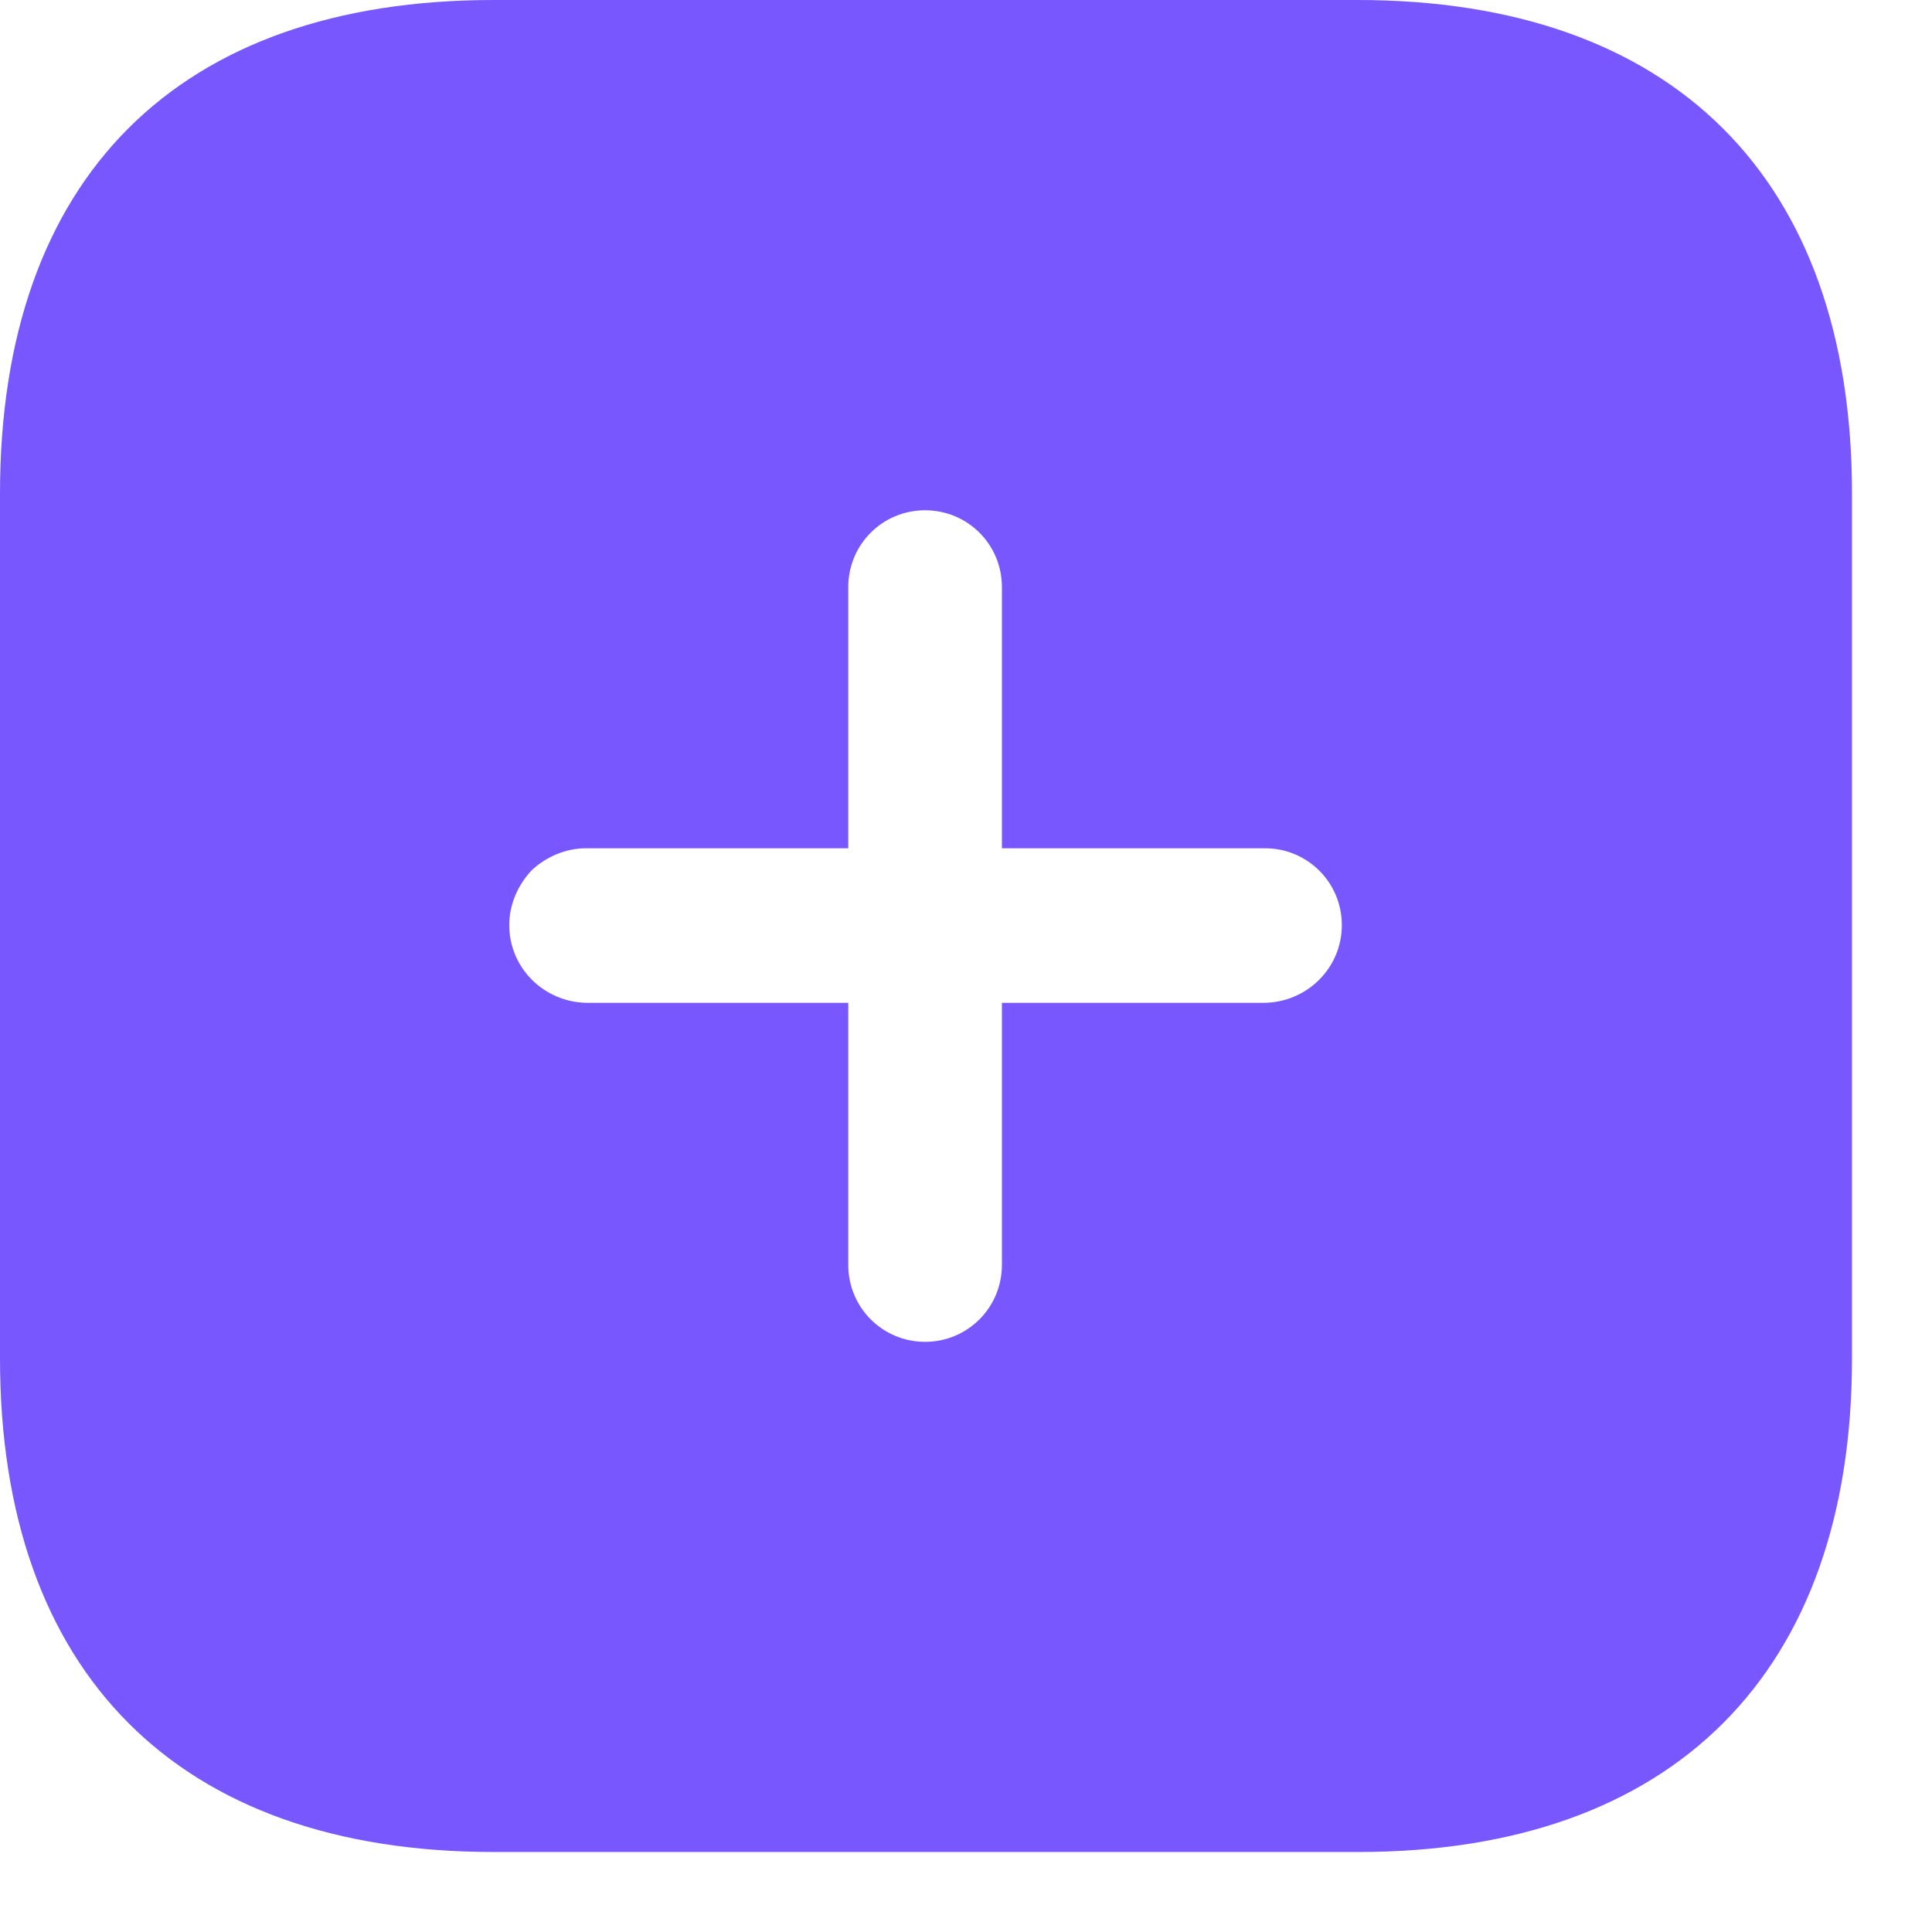
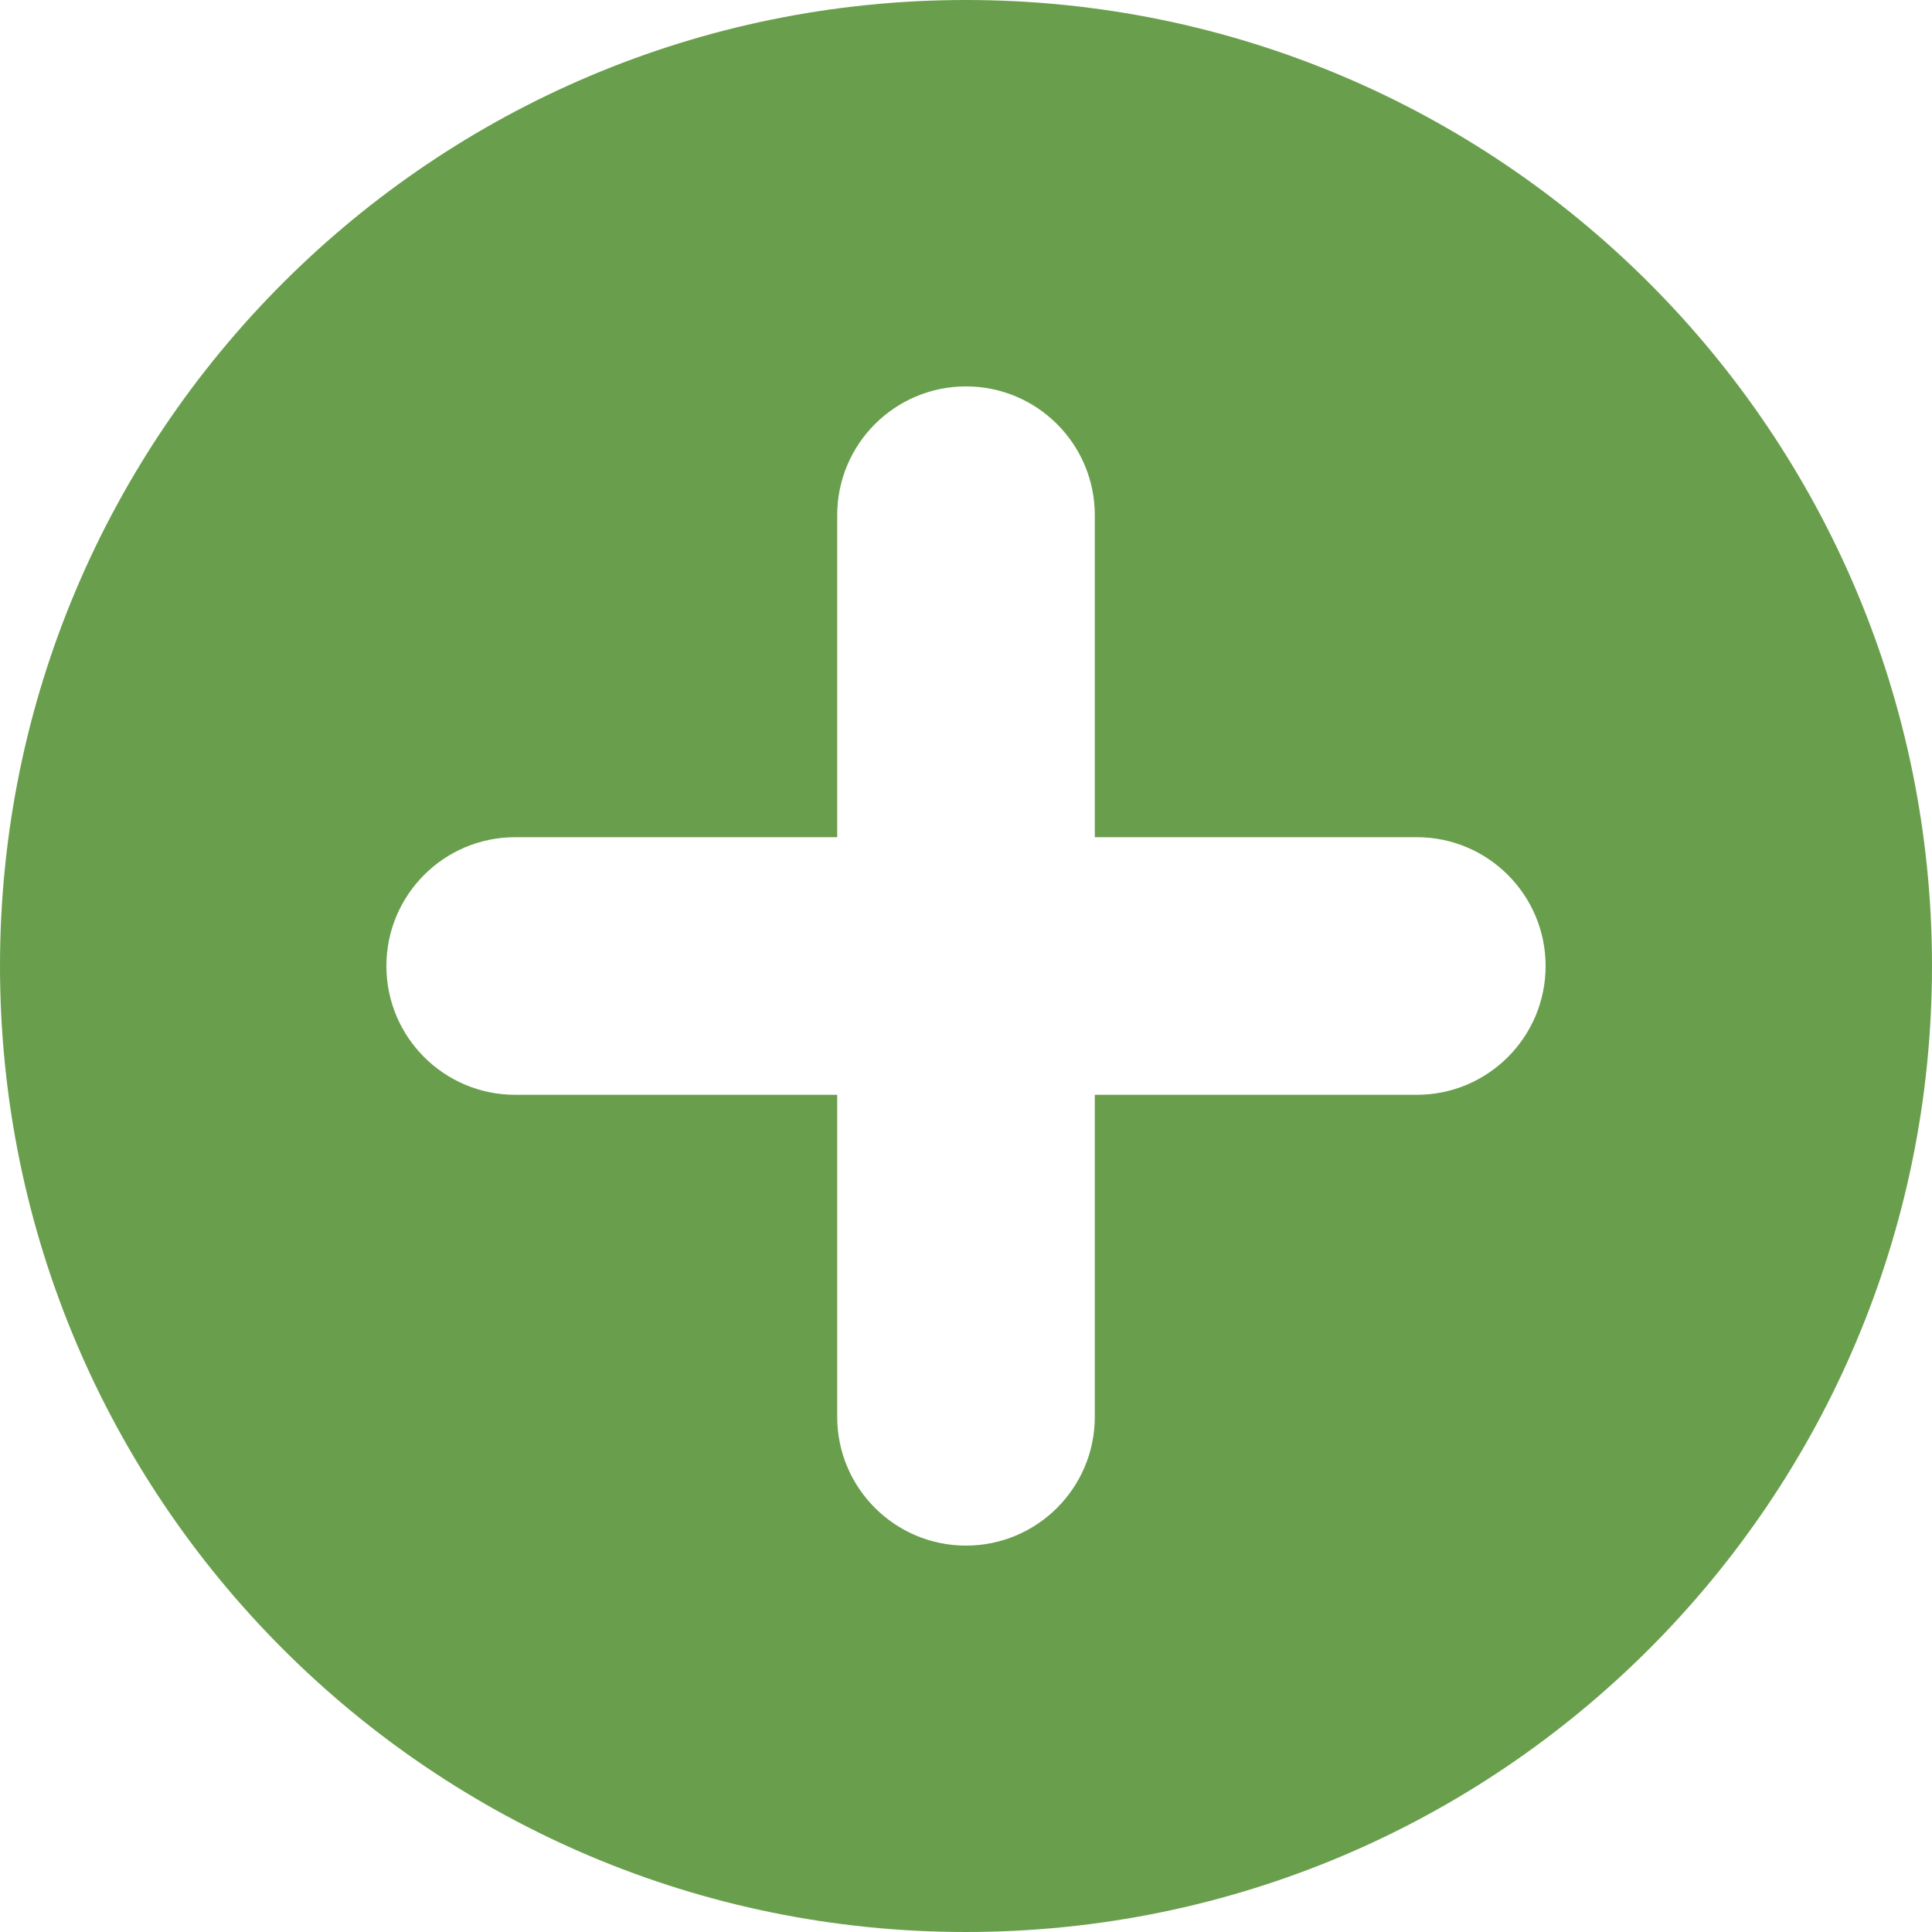
- <svg xmlns="http://www.w3.org/2000/svg" width="17" height="17" viewBox="0 0 17 17" fill="none">
-   <path fill-rule="evenodd" clip-rule="evenodd" d="M4.343 0H11.945C14.716 0 16.296 1.564 16.296 4.343V11.953C16.296 14.716 14.724 16.296 11.953 16.296H4.343C1.564 16.296 0 14.716 0 11.953V4.343C0 1.564 1.564 0 4.343 0ZM8.816 8.824H11.13C11.505 8.816 11.807 8.515 11.807 8.14C11.807 7.765 11.505 7.464 11.13 7.464H8.816V5.166C8.816 4.791 8.515 4.49 8.14 4.49C7.765 4.49 7.464 4.791 7.464 5.166V7.464H5.158C4.979 7.464 4.807 7.537 4.677 7.659C4.555 7.79 4.481 7.96 4.481 8.14C4.481 8.515 4.783 8.816 5.158 8.824H7.464V11.13C7.464 11.505 7.765 11.807 8.14 11.807C8.515 11.807 8.816 11.505 8.816 11.13V8.824Z" fill="#7857FF" />
+ <svg xmlns="http://www.w3.org/2000/svg" width="800px" height="800px" viewBox="0 0 60 60">
+   <defs>
+     <style>
+       .cls-1 {
+         fill: #699f4c;
+         fill-rule: evenodd;
+       }
+     </style>
+   </defs>
+   <path class="cls-1" d="M1080,270a30,30,0,1,1,30-30A30,30,0,0,1,1080,270Zm14-34h-10V226a4,4,0,0,0-8,0v10h-10a4,4,0,0,0,0,8h10v10a4,4,0,0,0,8,0V244h10A4,4,0,0,0,1094,236Z" id="add" transform="translate(-1050 -210)" />
</svg>
